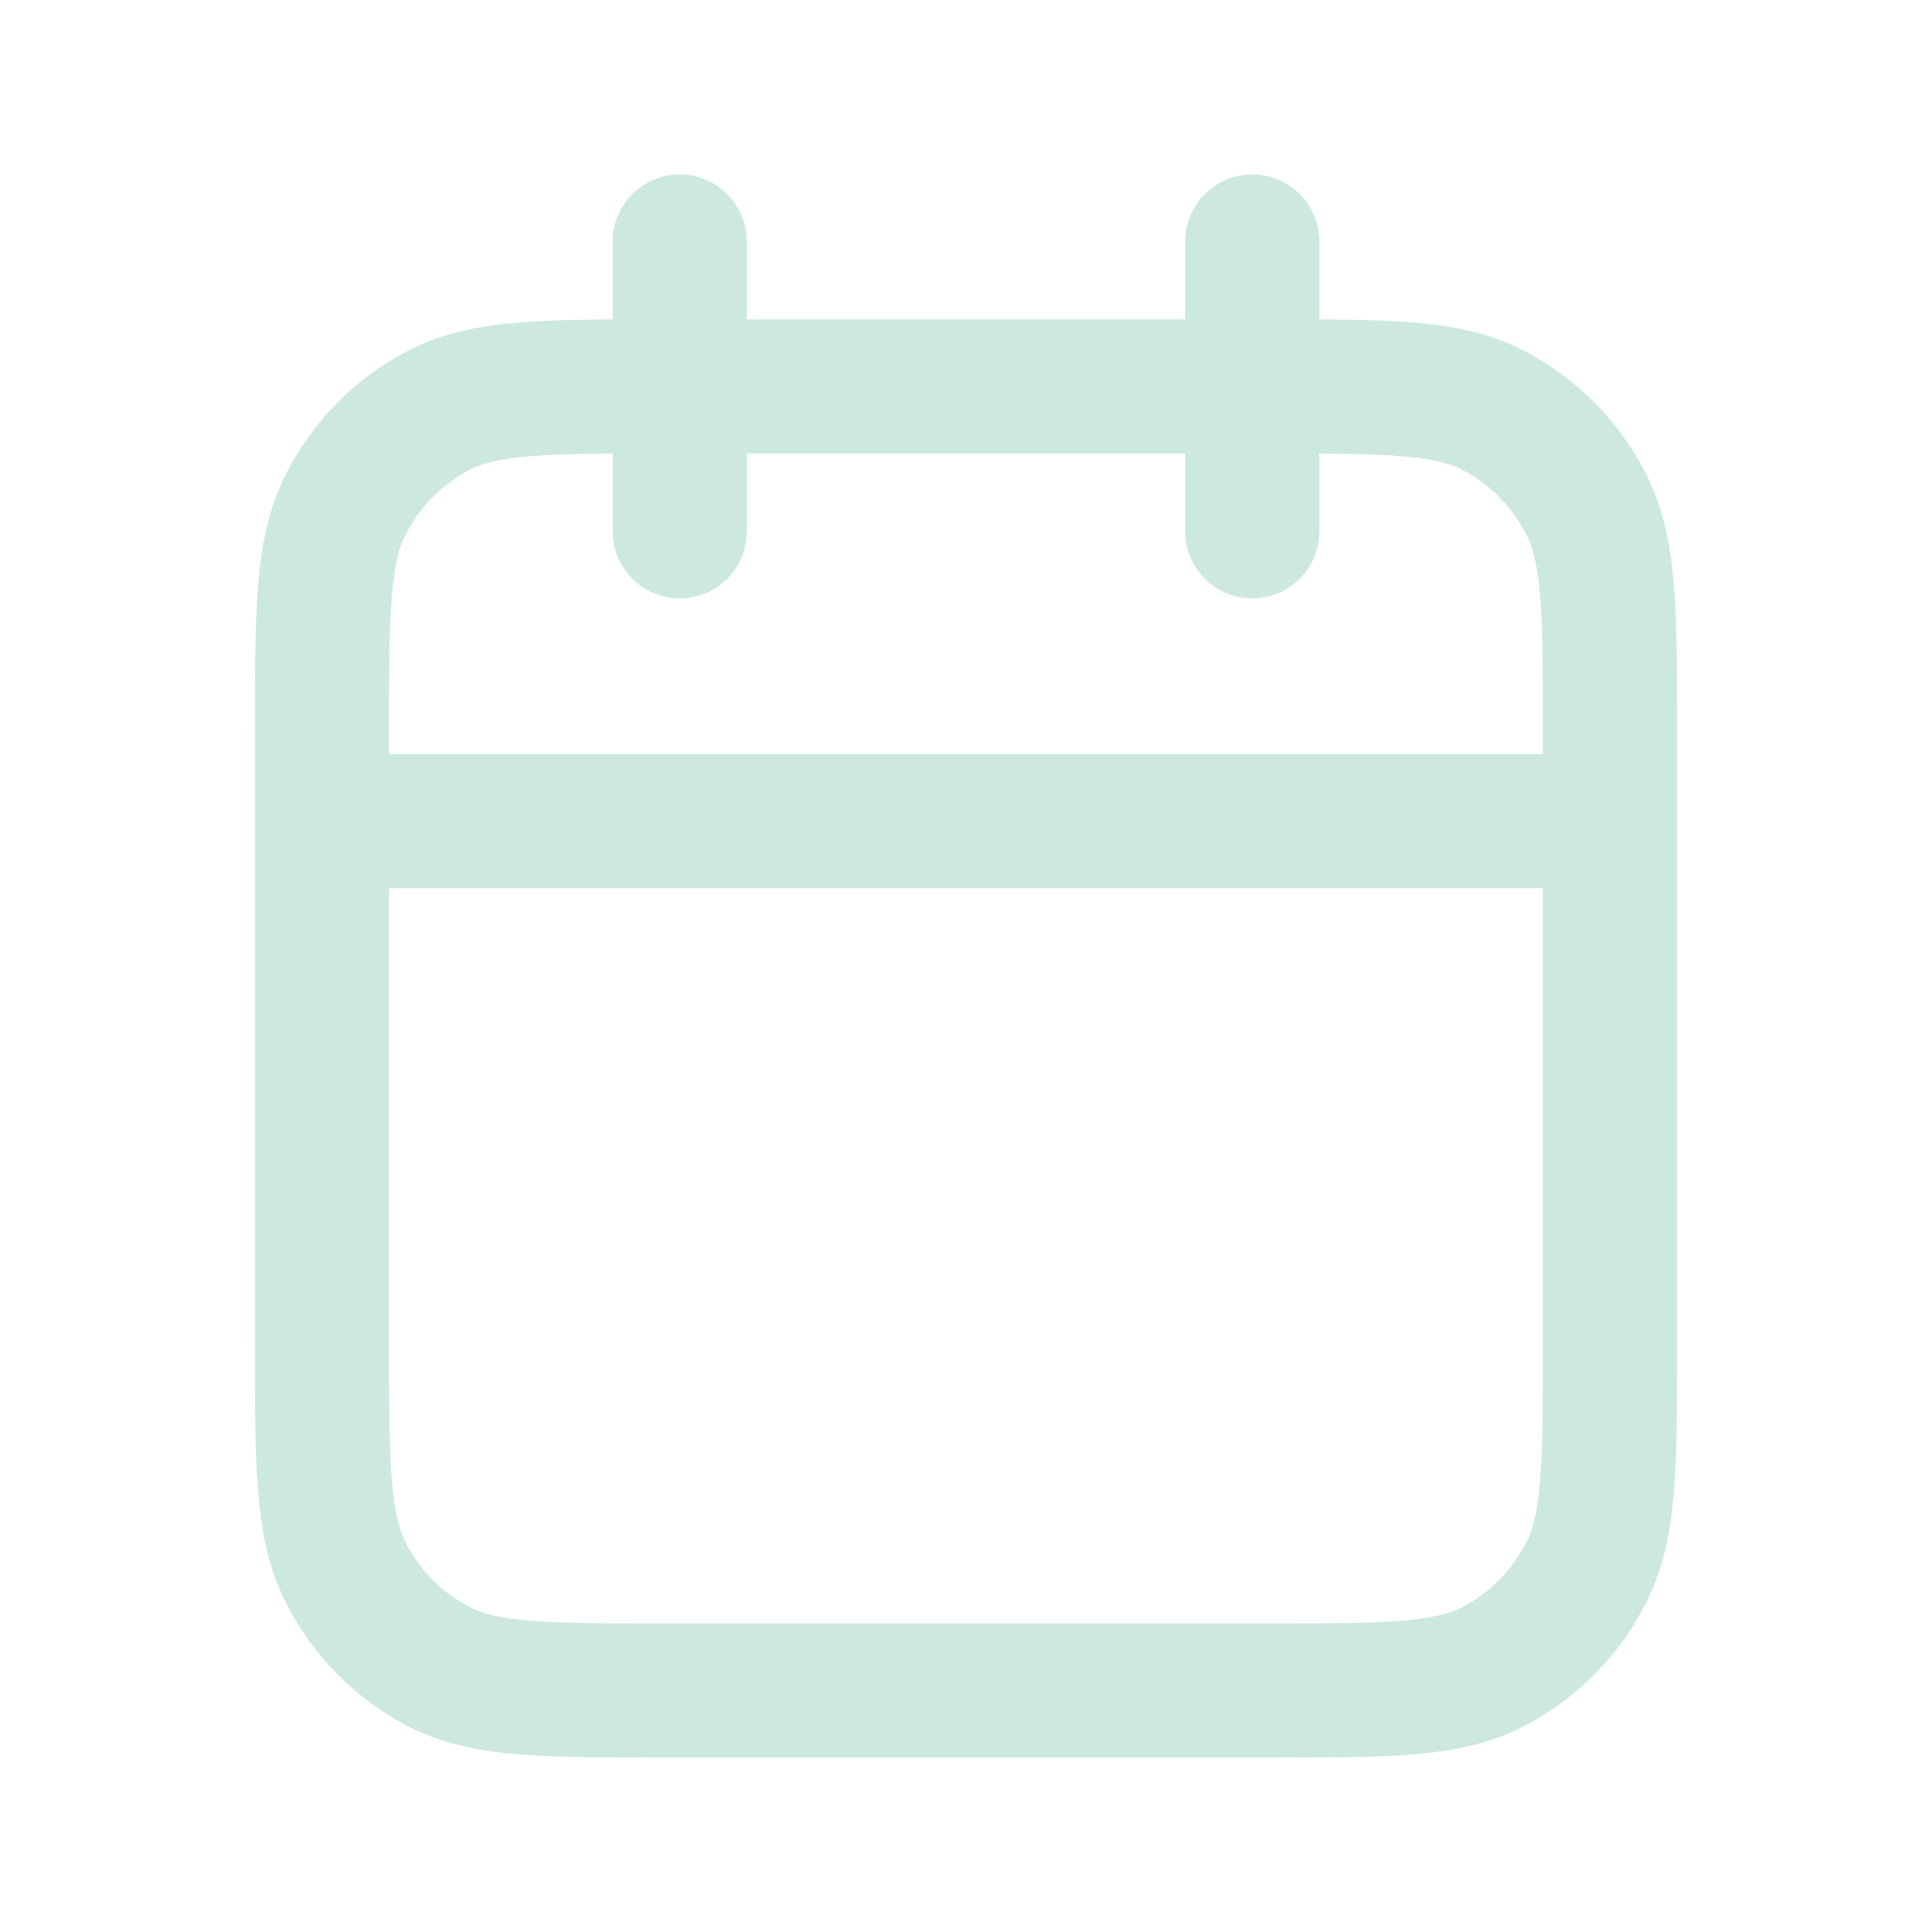
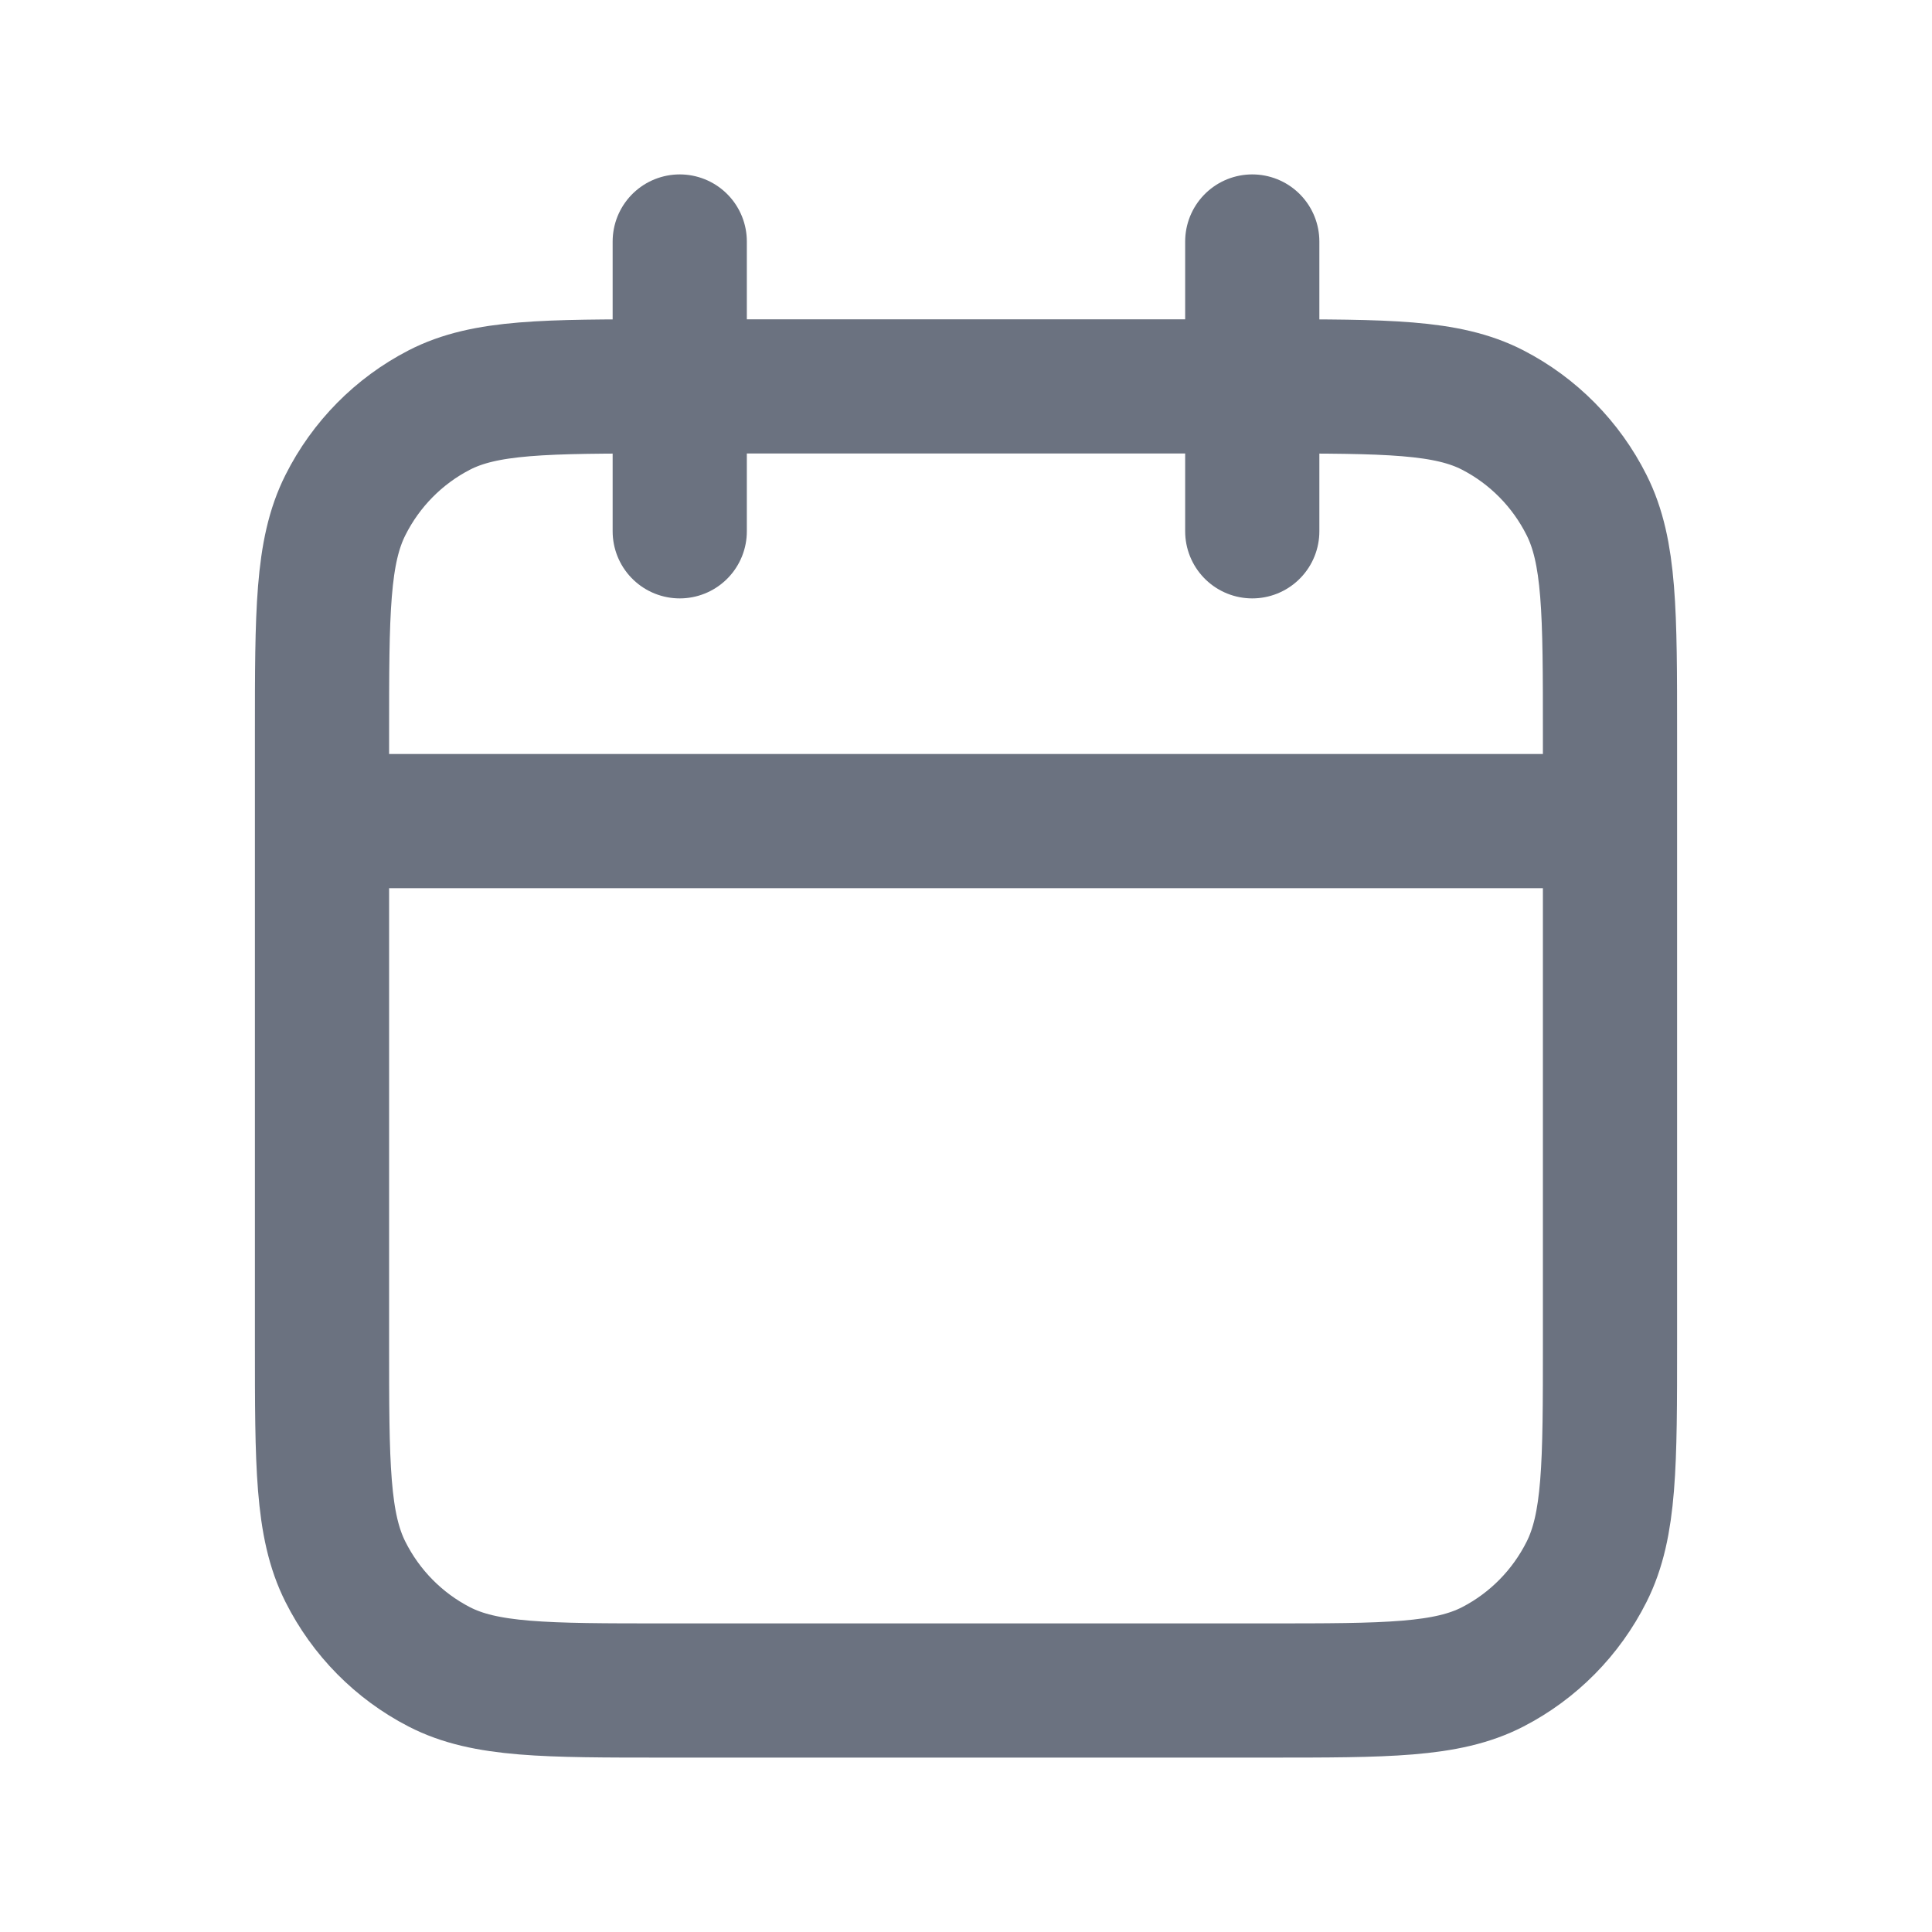
<svg xmlns="http://www.w3.org/2000/svg" width="24" height="24" viewBox="0 0 24 24" fill="none">
-   <path d="M20 10.2H4M15.556 3V6.6M8.444 3V6.6M8.267 21H15.733C17.227 21 17.974 21 18.544 20.706C19.046 20.447 19.454 20.034 19.709 19.526C20 18.948 20 18.192 20 16.68V9.12C20 7.608 20 6.852 19.709 6.274C19.454 5.766 19.046 5.353 18.544 5.094C17.974 4.8 17.227 4.8 15.733 4.8H8.267C6.773 4.8 6.026 4.8 5.456 5.094C4.954 5.353 4.546 5.766 4.291 6.274C4 6.852 4 7.608 4 9.12V16.68C4 18.192 4 18.948 4.291 19.526C4.546 20.034 4.954 20.447 5.456 20.706C6.026 21 6.773 21 8.267 21Z" stroke="#CDE9DF" stroke-width="1.667" stroke-linecap="round" stroke-linejoin="round" />
+   <path d="M20 10.2H4M15.556 3V6.6M8.444 3V6.6M8.267 21H15.733C17.227 21 17.974 21 18.544 20.706C19.046 20.447 19.454 20.034 19.709 19.526C20 18.948 20 18.192 20 16.68V9.12C20 7.608 20 6.852 19.709 6.274C19.454 5.766 19.046 5.353 18.544 5.094C17.974 4.8 17.227 4.8 15.733 4.8H8.267C6.773 4.8 6.026 4.8 5.456 5.094C4.954 5.353 4.546 5.766 4.291 6.274C4 6.852 4 7.608 4 9.12V16.68C4 18.192 4 18.948 4.291 19.526C4.546 20.034 4.954 20.447 5.456 20.706C6.026 21 6.773 21 8.267 21Z" stroke="#6b7280" stroke-width="1.667" stroke-linecap="round" stroke-linejoin="round" />
</svg>
